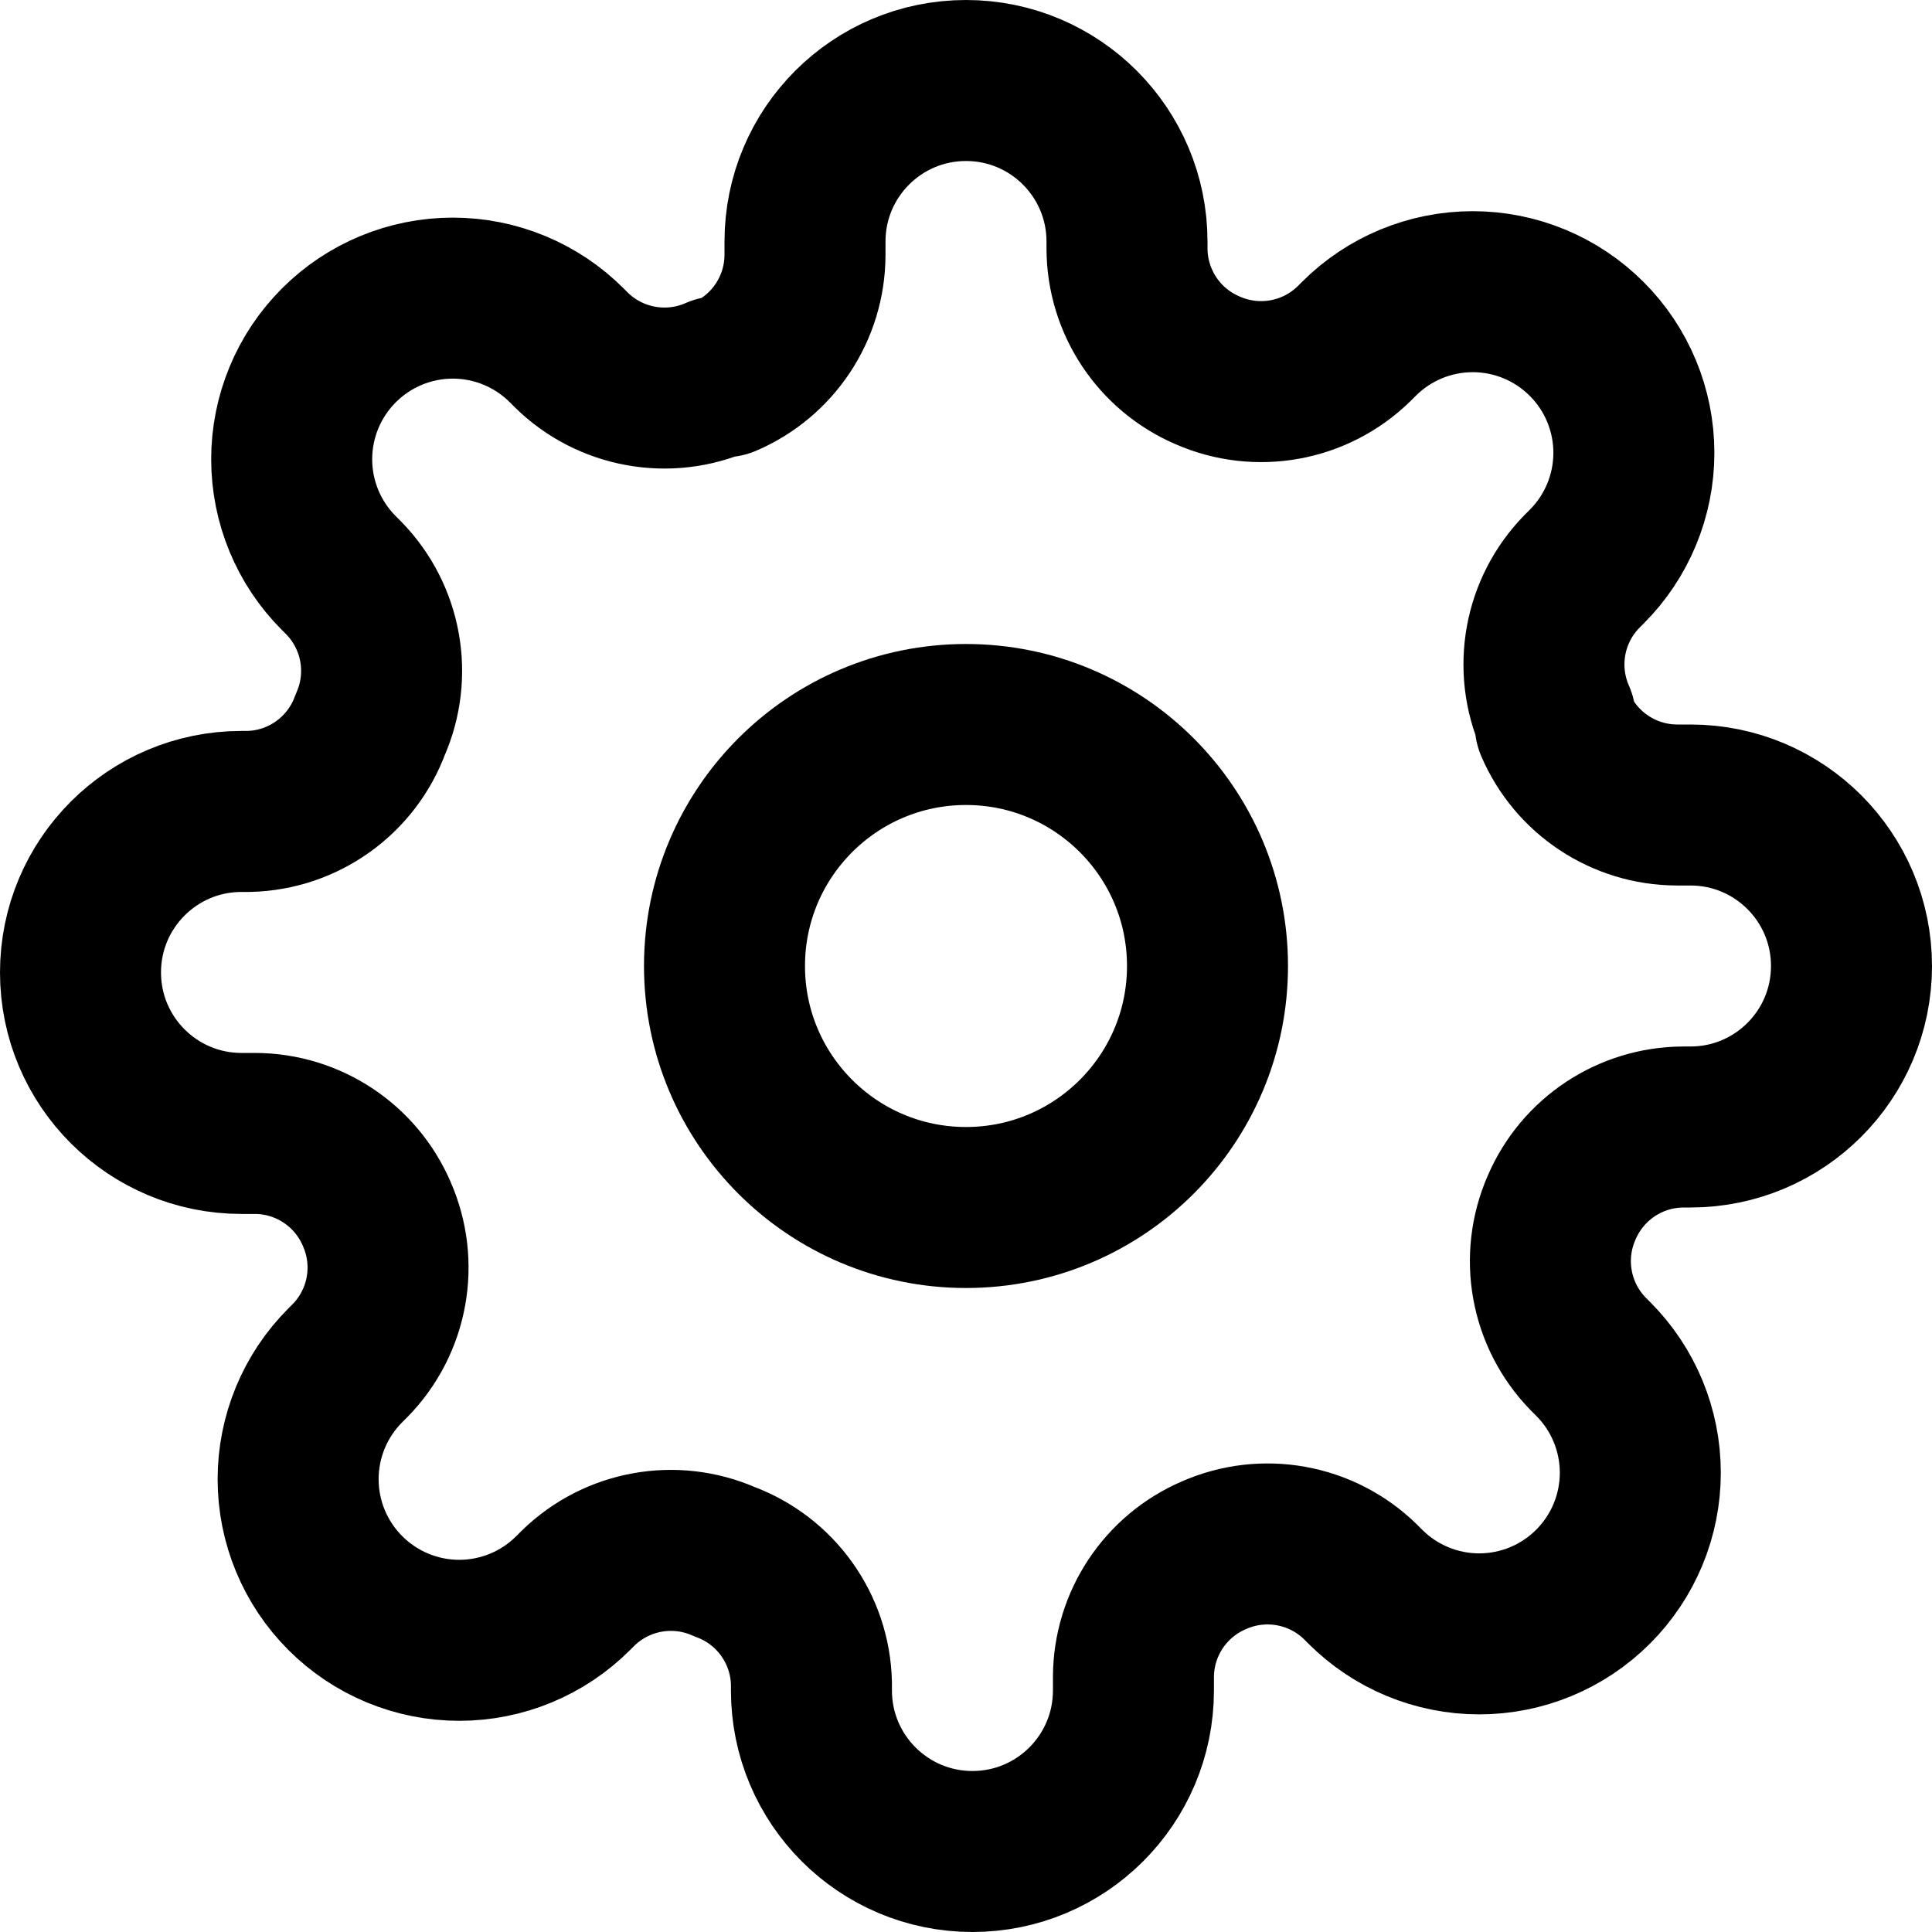
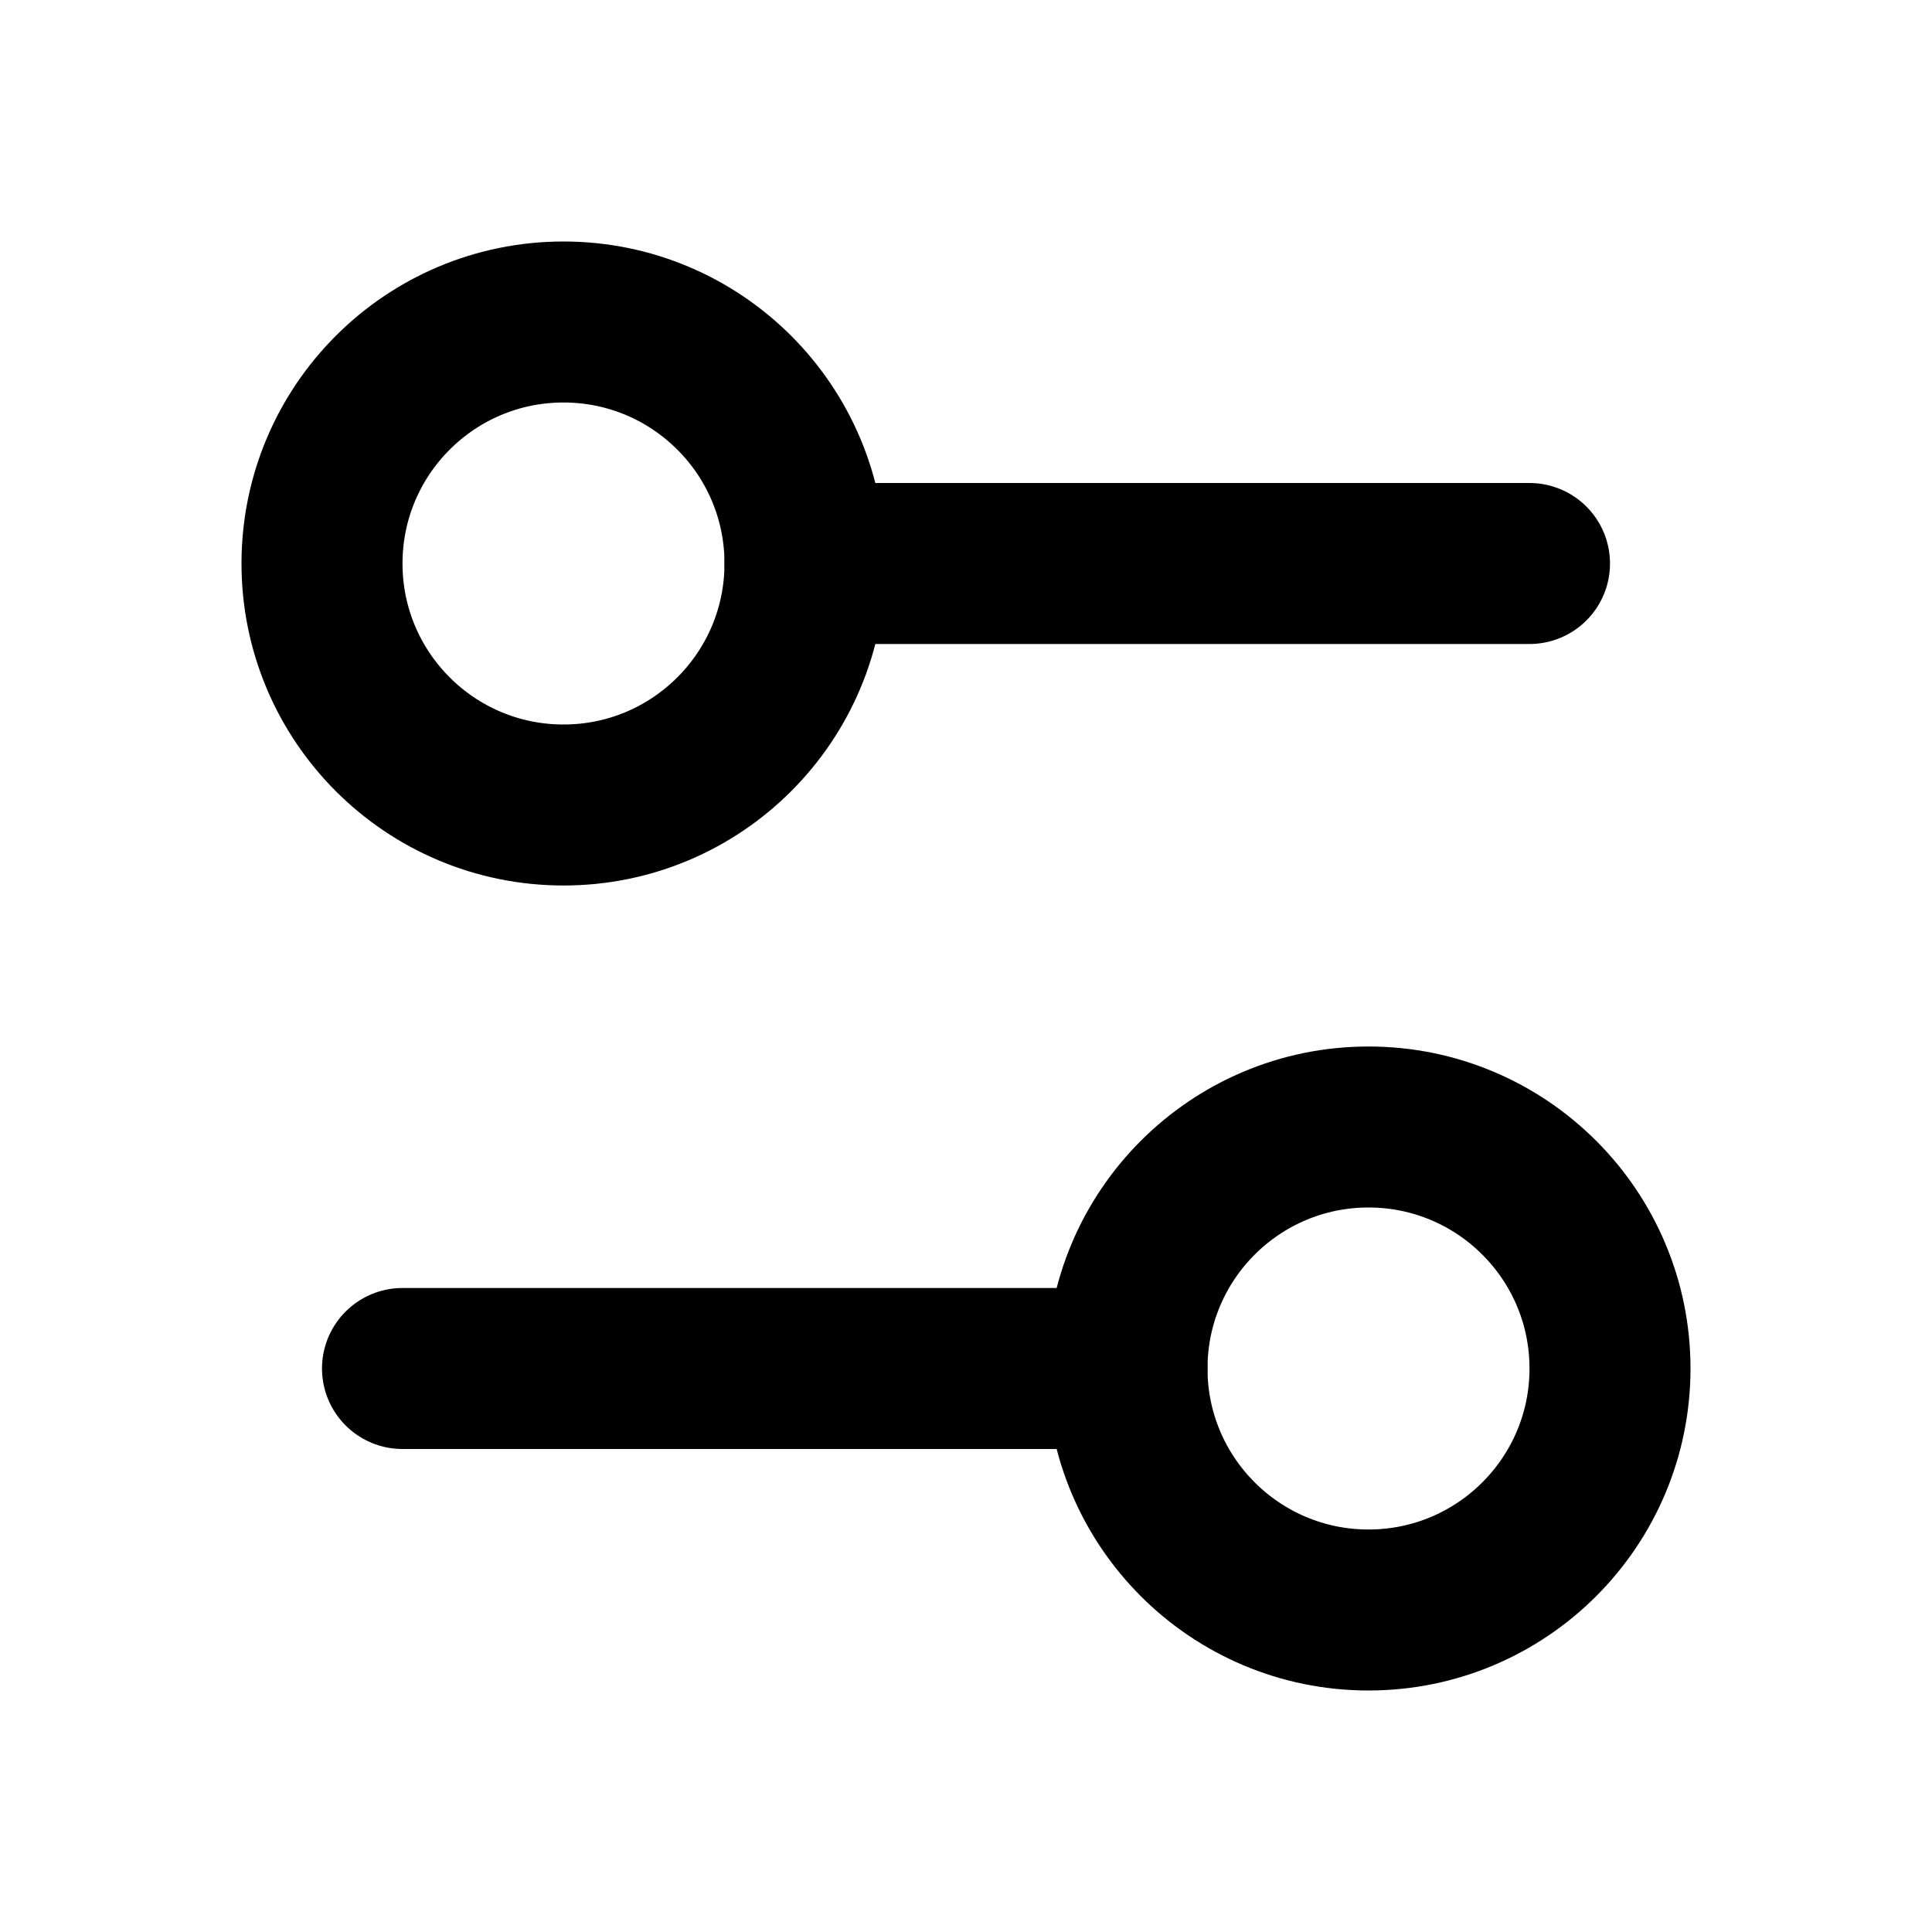
<svg xmlns="http://www.w3.org/2000/svg" width="24" height="24" viewBox="0 0 24 24" fill="none" stroke="currentColor" stroke-width="2" stroke-linecap="round" stroke-linejoin="round">
-   <circle cx="12" cy="12" r="3" />
-   <path d="M19.4 15a1.65 1.65 0 0 0 .33 1.82l.06.06a2 2 0 0 1 0 2.83 2 2 0 0 1-2.83 0l-.06-.06a1.65 1.65 0 0 0-1.82-.33 1.65 1.65 0 0 0-1 1.51V21a2 2 0 0 1-2 2 2 2 0 0 1-2-2v-.09A1.65 1.65 0 0 0 9 19.4a1.65 1.65 0 0 0-1.82.33l-.06.06a2 2 0 0 1-2.83 0 2 2 0 0 1 0-2.83l.06-.06a1.65 1.65 0 0 0 .33-1.82 1.65 1.65 0 0 0-1.51-1H3a2 2 0 0 1-2-2 2 2 0 0 1 2-2h.09A1.65 1.65 0 0 0 4.6 9a1.65 1.65 0 0 0-.33-1.82l-.06-.06a2 2 0 0 1 0-2.83 2 2 0 0 1 2.83 0l.06.06a1.65 1.65 0 0 0 1.82.33H9a1.65 1.65 0 0 0 1-1.51V3a2 2 0 0 1 2-2 2 2 0 0 1 2 2v.09a1.65 1.65 0 0 0 1 1.51 1.65 1.65 0 0 0 1.82-.33l.06-.06a2 2 0 0 1 2.83 0 2 2 0 0 1 0 2.83l-.06.06a1.65 1.65 0 0 0-.33 1.82V9a1.65 1.65 0 0 0 1.51 1H21a2 2 0 0 1 2 2 2 2 0 0 1-2 2h-.09a1.65 1.65 0 0 0-1.51 1z" />
+   <path d="M14 17H5" />
+   <path d="M19 7h-9" />
+   <circle cx="17" cy="17" r="3" />
+   <circle cx="7" cy="7" r="3" />
</svg>
